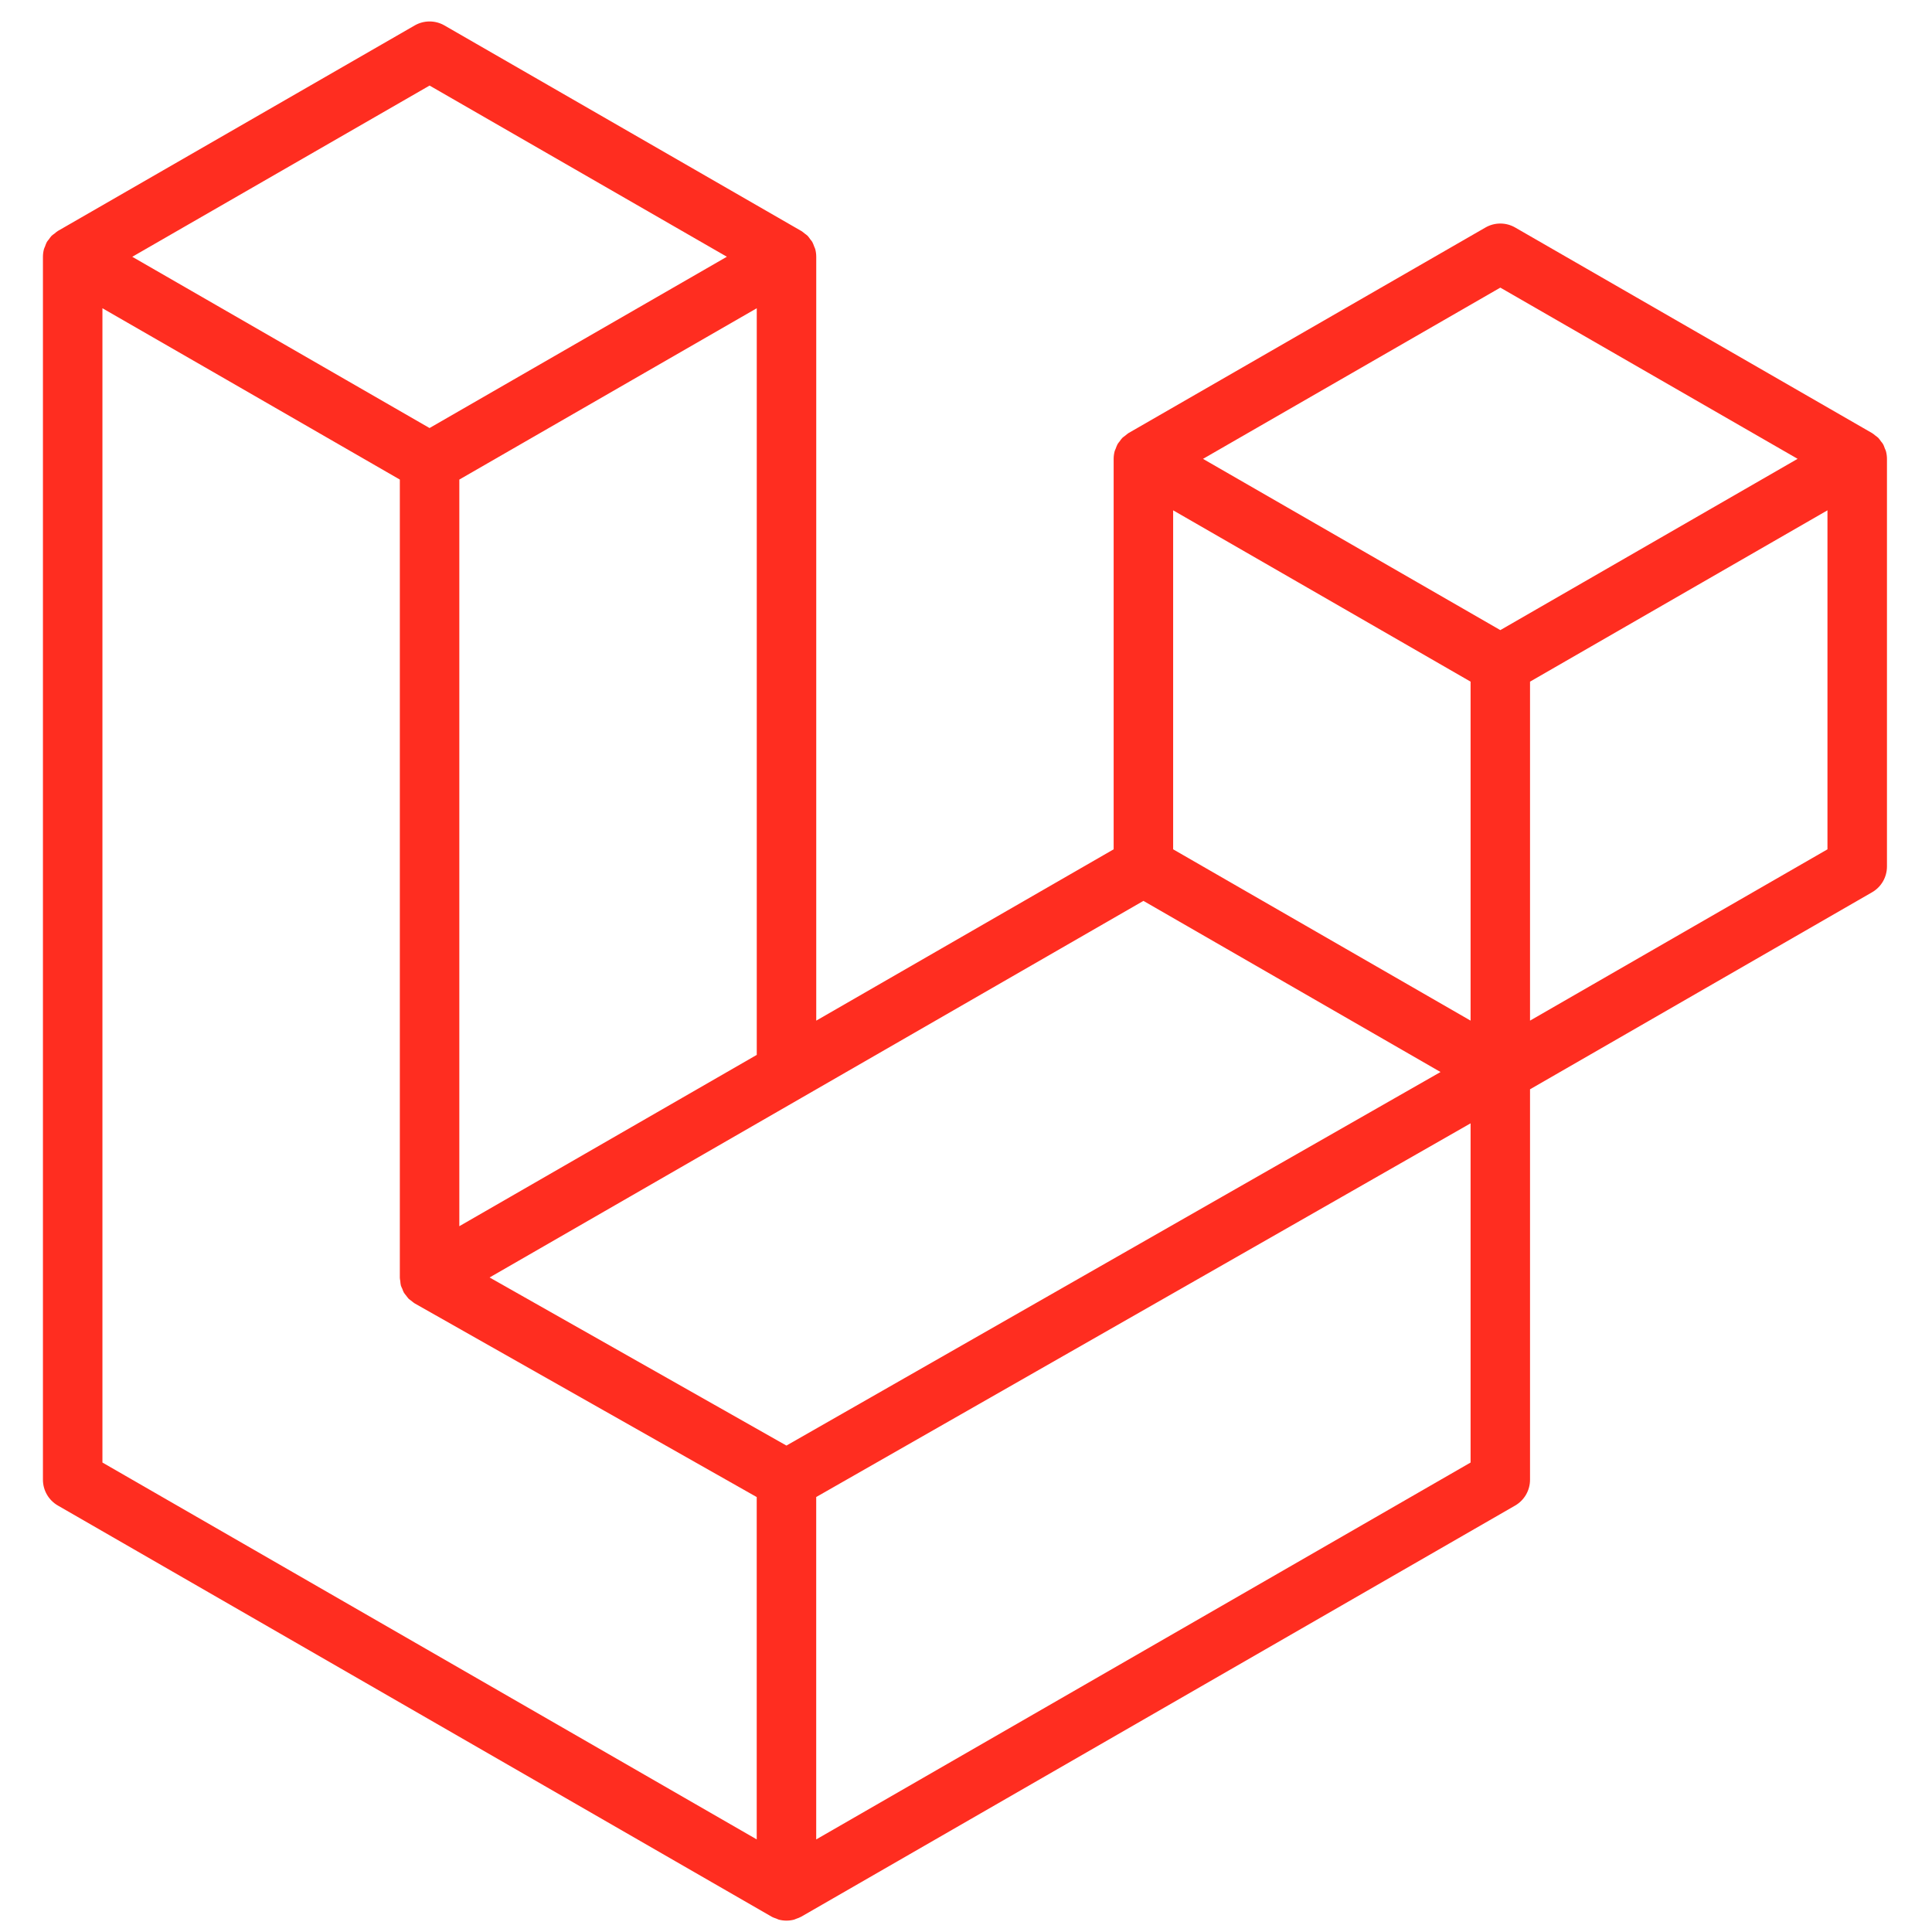
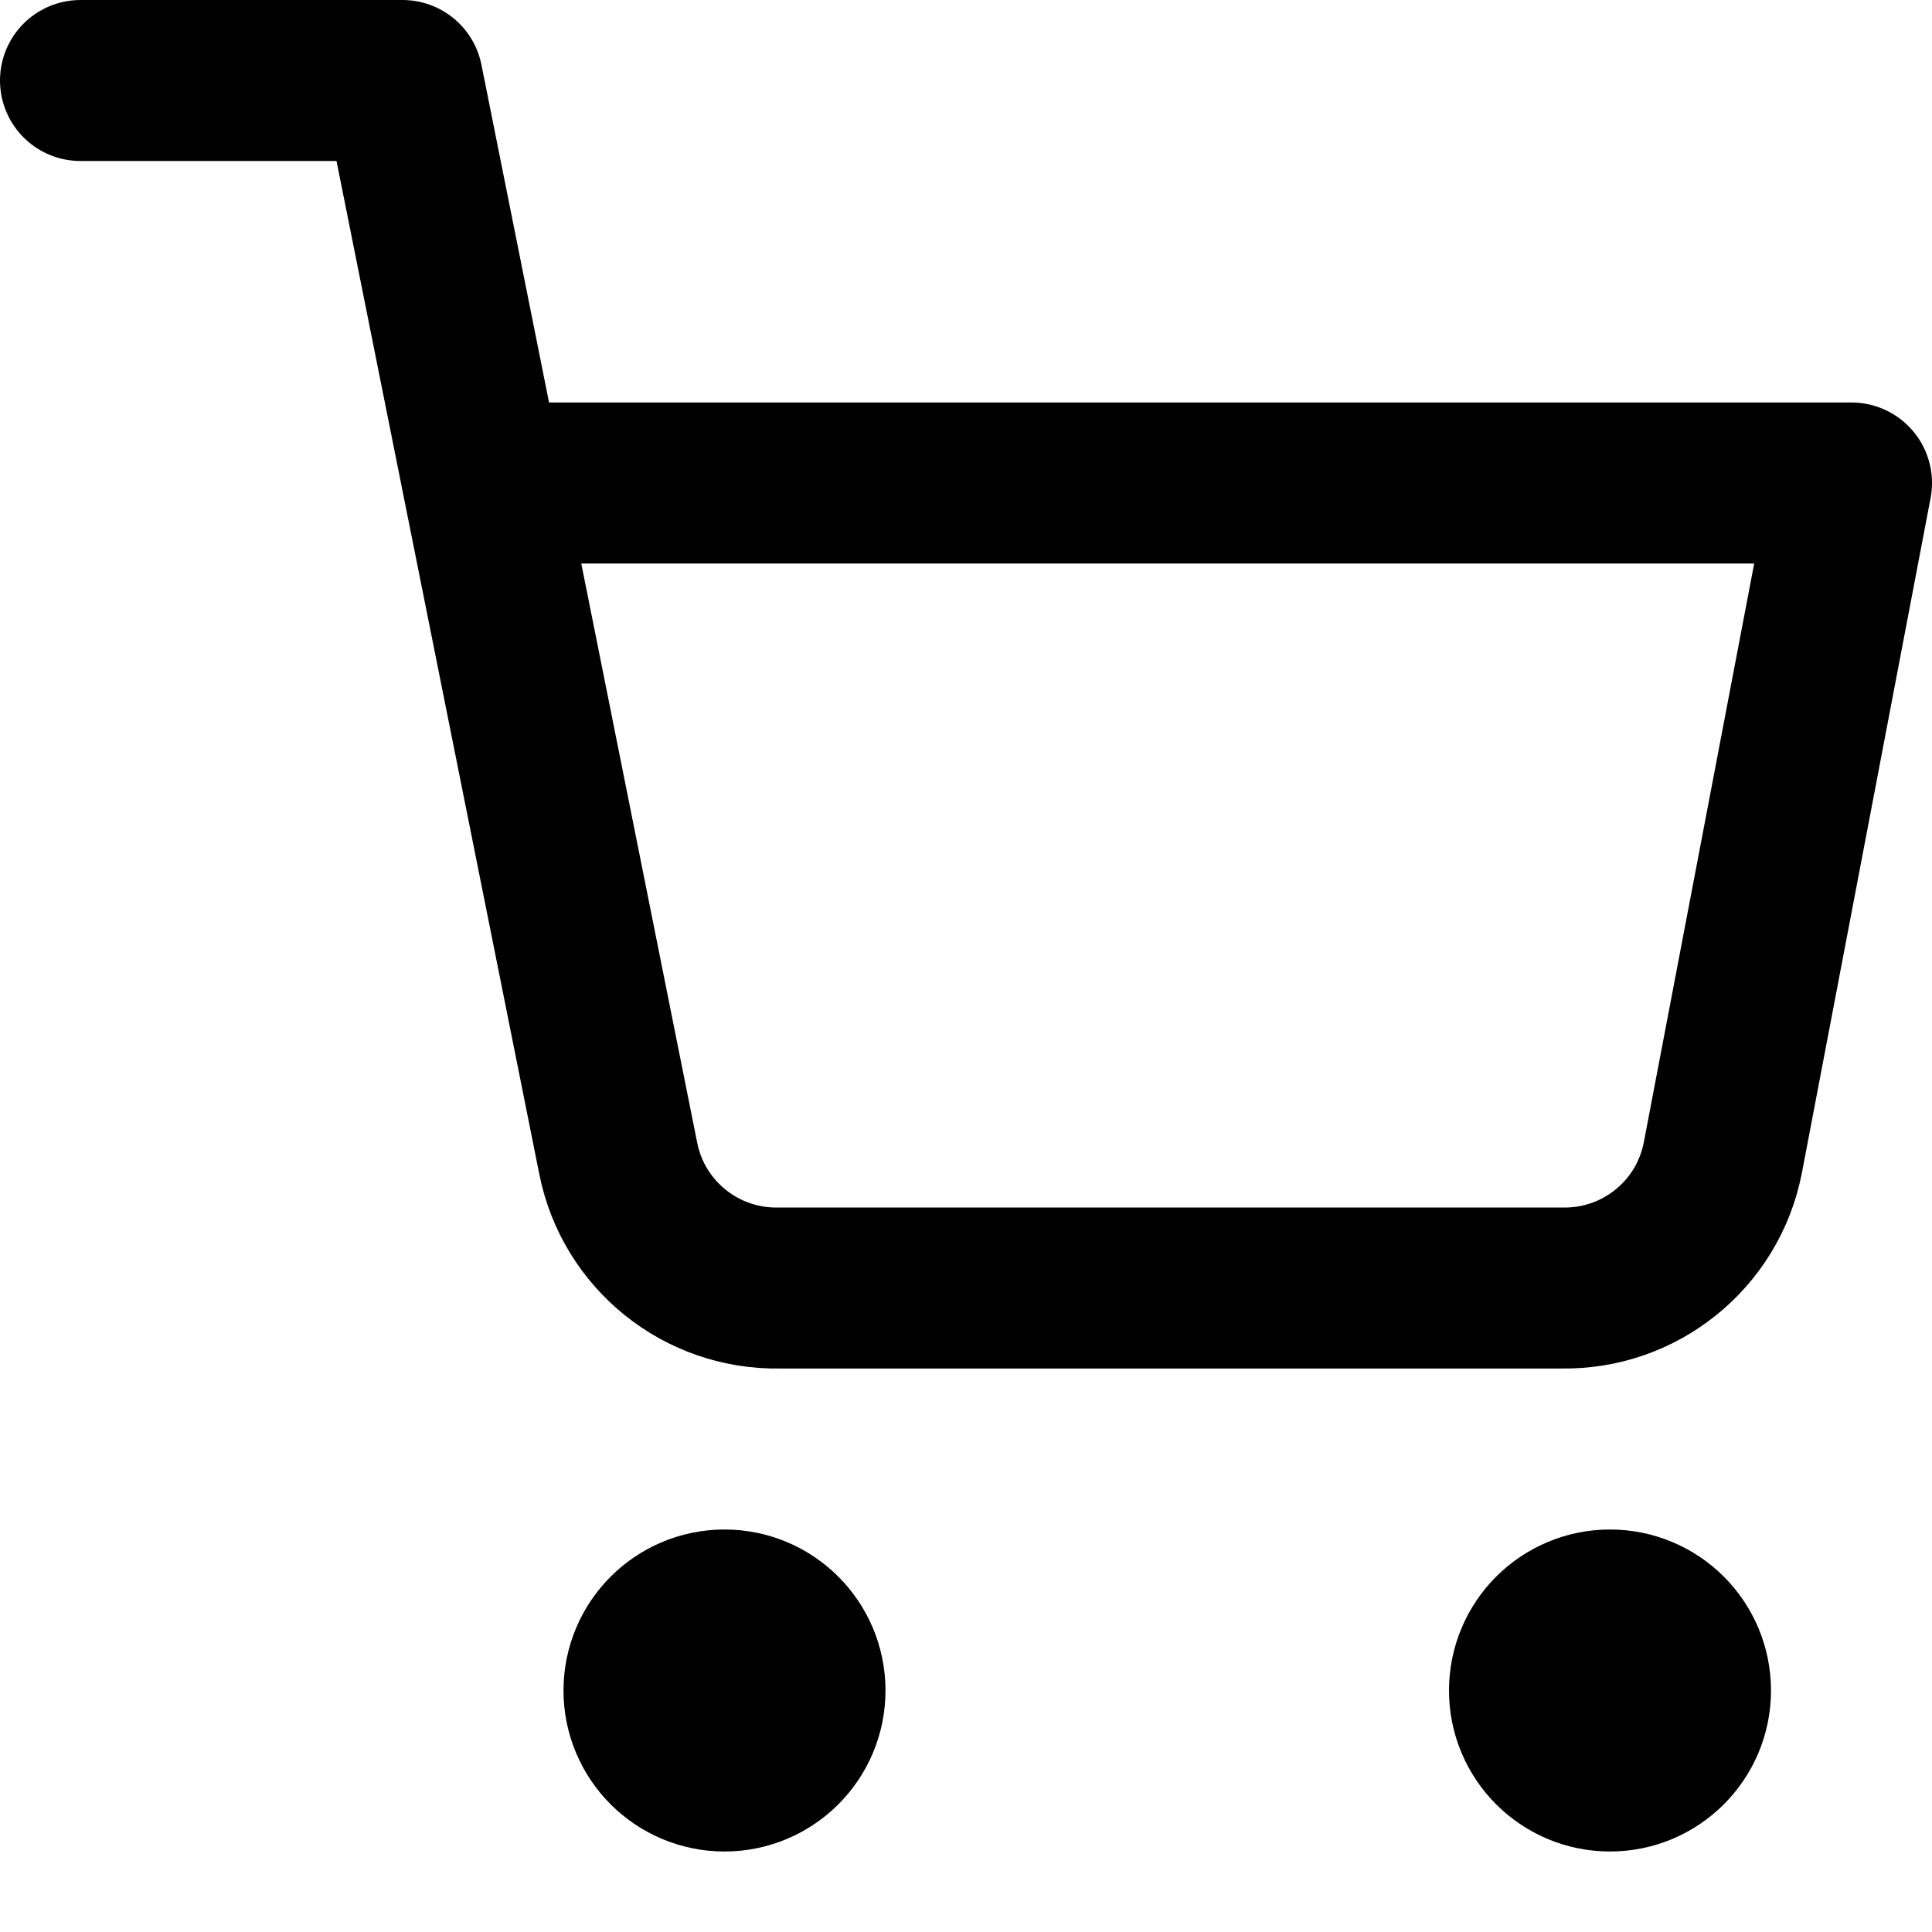
- <svg xmlns="http://www.w3.org/2000/svg" width="166" height="166" viewBox="0 0 166 166" fill="none">
-   <path fill-rule="evenodd" clip-rule="evenodd" d="M162.041 38.759C162.099 38.977 162.129 39.201 162.13 39.426V74.452C162.13 74.902 162.011 75.344 161.786 75.733C161.561 76.122 161.237 76.444 160.847 76.668L131.462 93.594V127.141C131.462 128.054 130.977 128.897 130.186 129.357L68.847 164.683C68.707 164.763 68.554 164.814 68.401 164.868C68.343 164.887 68.289 164.922 68.228 164.938C67.8 165.051 67.349 165.051 66.92 164.938C66.85 164.919 66.786 164.881 66.719 164.855C66.579 164.804 66.432 164.76 66.298 164.683L4.972 129.357C4.583 129.133 4.259 128.81 4.034 128.421C3.808 128.032 3.69 127.591 3.689 127.141L3.689 22.063C3.689 21.834 3.721 21.61 3.779 21.393C3.798 21.32 3.843 21.253 3.868 21.179C3.916 21.045 3.961 20.908 4.031 20.783C4.079 20.7 4.149 20.633 4.206 20.557C4.28 20.454 4.347 20.349 4.433 20.26C4.506 20.186 4.602 20.132 4.685 20.068C4.778 19.992 4.861 19.909 4.966 19.848L35.633 2.185C36.022 1.961 36.462 1.844 36.91 1.844C37.358 1.844 37.798 1.961 38.186 2.185L68.851 19.848H68.857C68.959 19.912 69.045 19.992 69.138 20.065C69.221 20.129 69.313 20.186 69.387 20.257C69.476 20.349 69.54 20.454 69.616 20.557C69.671 20.633 69.744 20.7 69.789 20.783C69.862 20.911 69.904 21.045 69.955 21.179C69.98 21.253 70.025 21.32 70.044 21.396C70.103 21.614 70.133 21.838 70.133 22.063V87.694L95.686 72.974V39.423C95.686 39.2 95.718 38.973 95.775 38.759C95.798 38.683 95.839 38.615 95.865 38.542C95.916 38.408 95.96 38.271 96.031 38.146C96.079 38.063 96.149 37.996 96.203 37.92C96.279 37.818 96.343 37.712 96.433 37.623C96.506 37.549 96.599 37.495 96.681 37.431C96.777 37.355 96.86 37.272 96.962 37.211L127.633 19.548C128.021 19.324 128.461 19.206 128.91 19.206C129.358 19.206 129.798 19.324 130.186 19.548L160.85 37.211C160.959 37.275 161.042 37.355 161.137 37.428C161.217 37.492 161.31 37.549 161.383 37.62C161.473 37.712 161.536 37.818 161.613 37.92C161.67 37.996 161.741 38.063 161.785 38.146C161.859 38.271 161.9 38.408 161.951 38.542C161.98 38.615 162.021 38.683 162.041 38.759ZM157.018 72.974V43.848L146.287 50.028L131.462 58.568V87.694L157.021 72.974H157.018ZM126.354 125.663V96.518L111.771 104.85L70.13 128.626V158.046L126.354 125.663ZM8.801 26.485V125.663L65.018 158.043V128.629L35.649 112L35.64 111.994L35.627 111.988C35.528 111.93 35.445 111.847 35.353 111.777C35.273 111.713 35.18 111.662 35.11 111.592L35.104 111.582C35.021 111.502 34.963 111.403 34.893 111.314C34.829 111.228 34.753 111.154 34.702 111.065L34.699 111.055C34.641 110.96 34.606 110.845 34.565 110.736C34.523 110.64 34.469 110.551 34.443 110.449C34.411 110.328 34.405 110.197 34.392 110.072C34.379 109.976 34.354 109.881 34.354 109.785V109.778V41.205L19.532 32.662L8.801 26.485ZM36.913 7.35L11.364 22.063L36.907 36.777L62.453 22.06L36.907 7.35H36.913ZM50.2 99.174L65.022 90.637V26.485L54.291 32.665L39.466 41.205V105.357L50.2 99.174ZM128.91 24.713L103.363 39.426L128.91 54.14L154.453 39.423L128.91 24.713ZM126.354 58.568L111.529 50.028L100.798 43.848V72.974L115.619 81.511L126.354 87.694V58.568ZM67.571 124.205L105.042 102.803L123.772 92.109L98.245 77.405L68.854 94.334L42.066 109.762L67.571 124.205Z" fill="#FF2D20" />
+ <svg xmlns="http://www.w3.org/2000/svg" width="800px" height="800px" viewBox="0 0 24 24" fill="none" stroke="#000000" stroke-width="2" stroke-linecap="round" stroke-linejoin="round" class="feather feather-shopping-cart">
+   <circle cx="9" cy="21" r="1" />
+   <circle cx="20" cy="21" r="1" />
+   <path d="M1 1h4l2.68 13.39a2 2 0 0 0 2 1.61h9.72a2 2 0 0 0 2-1.61L23 6H6" />
</svg>
